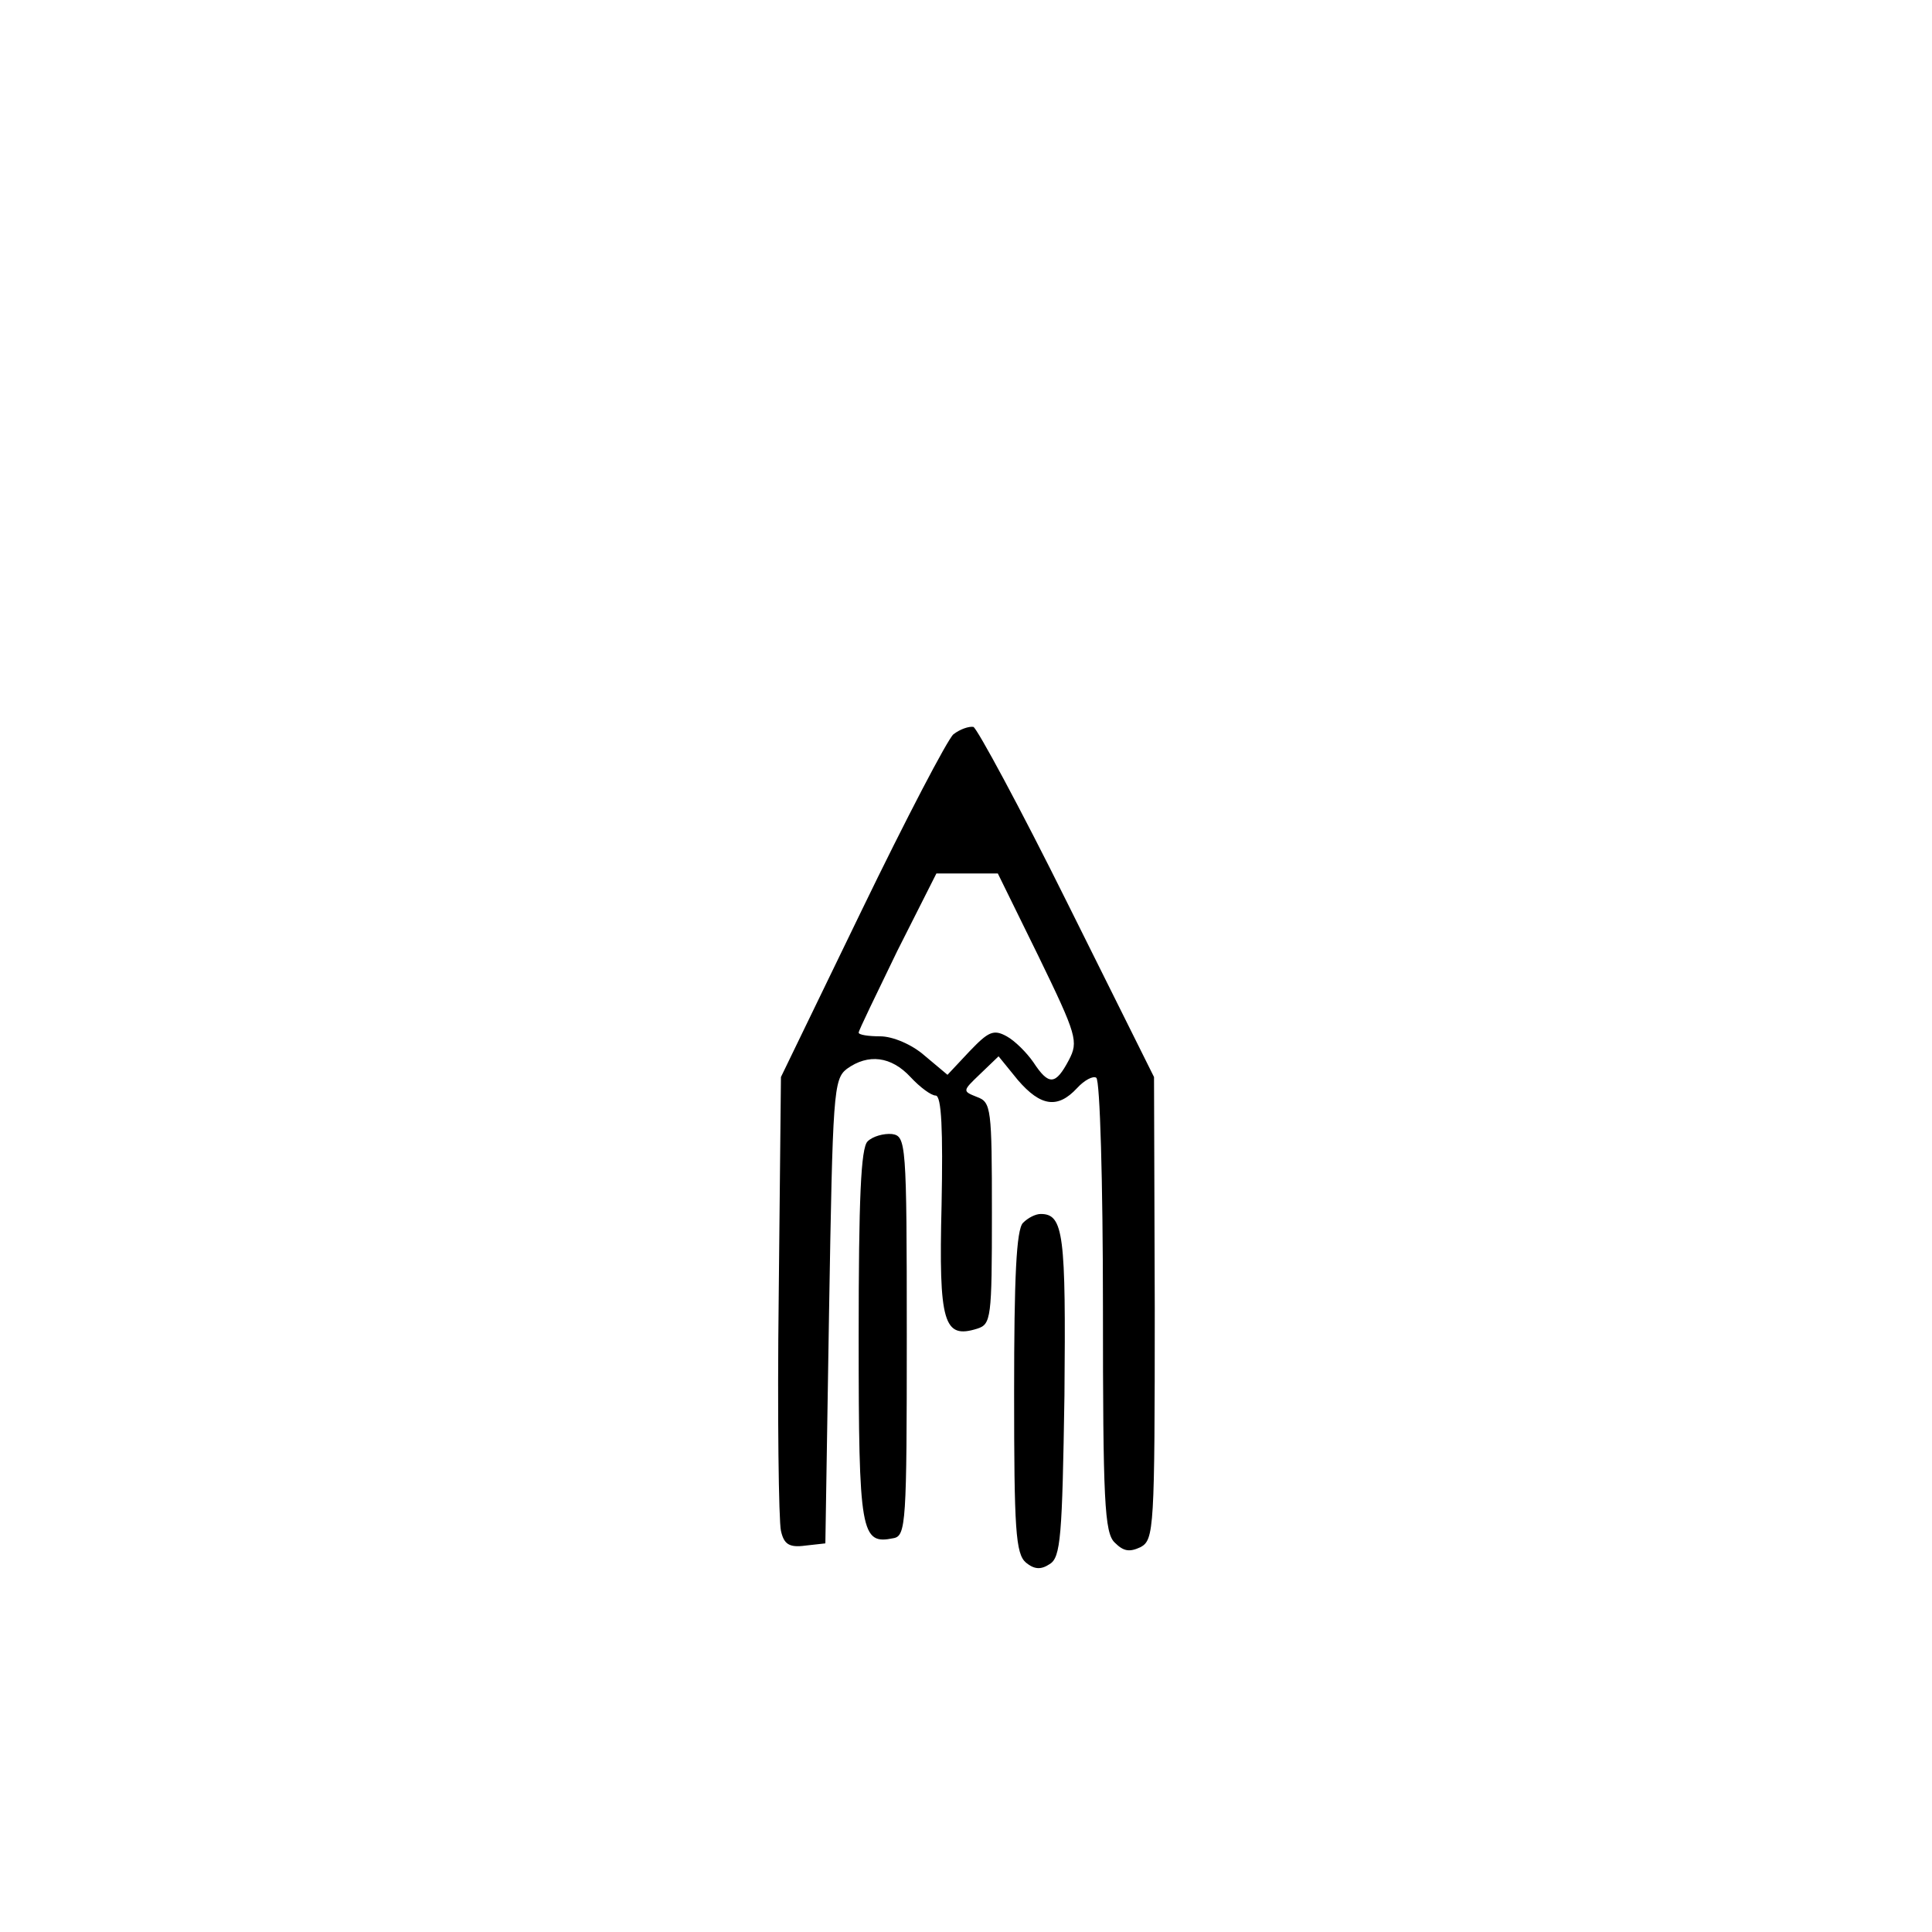
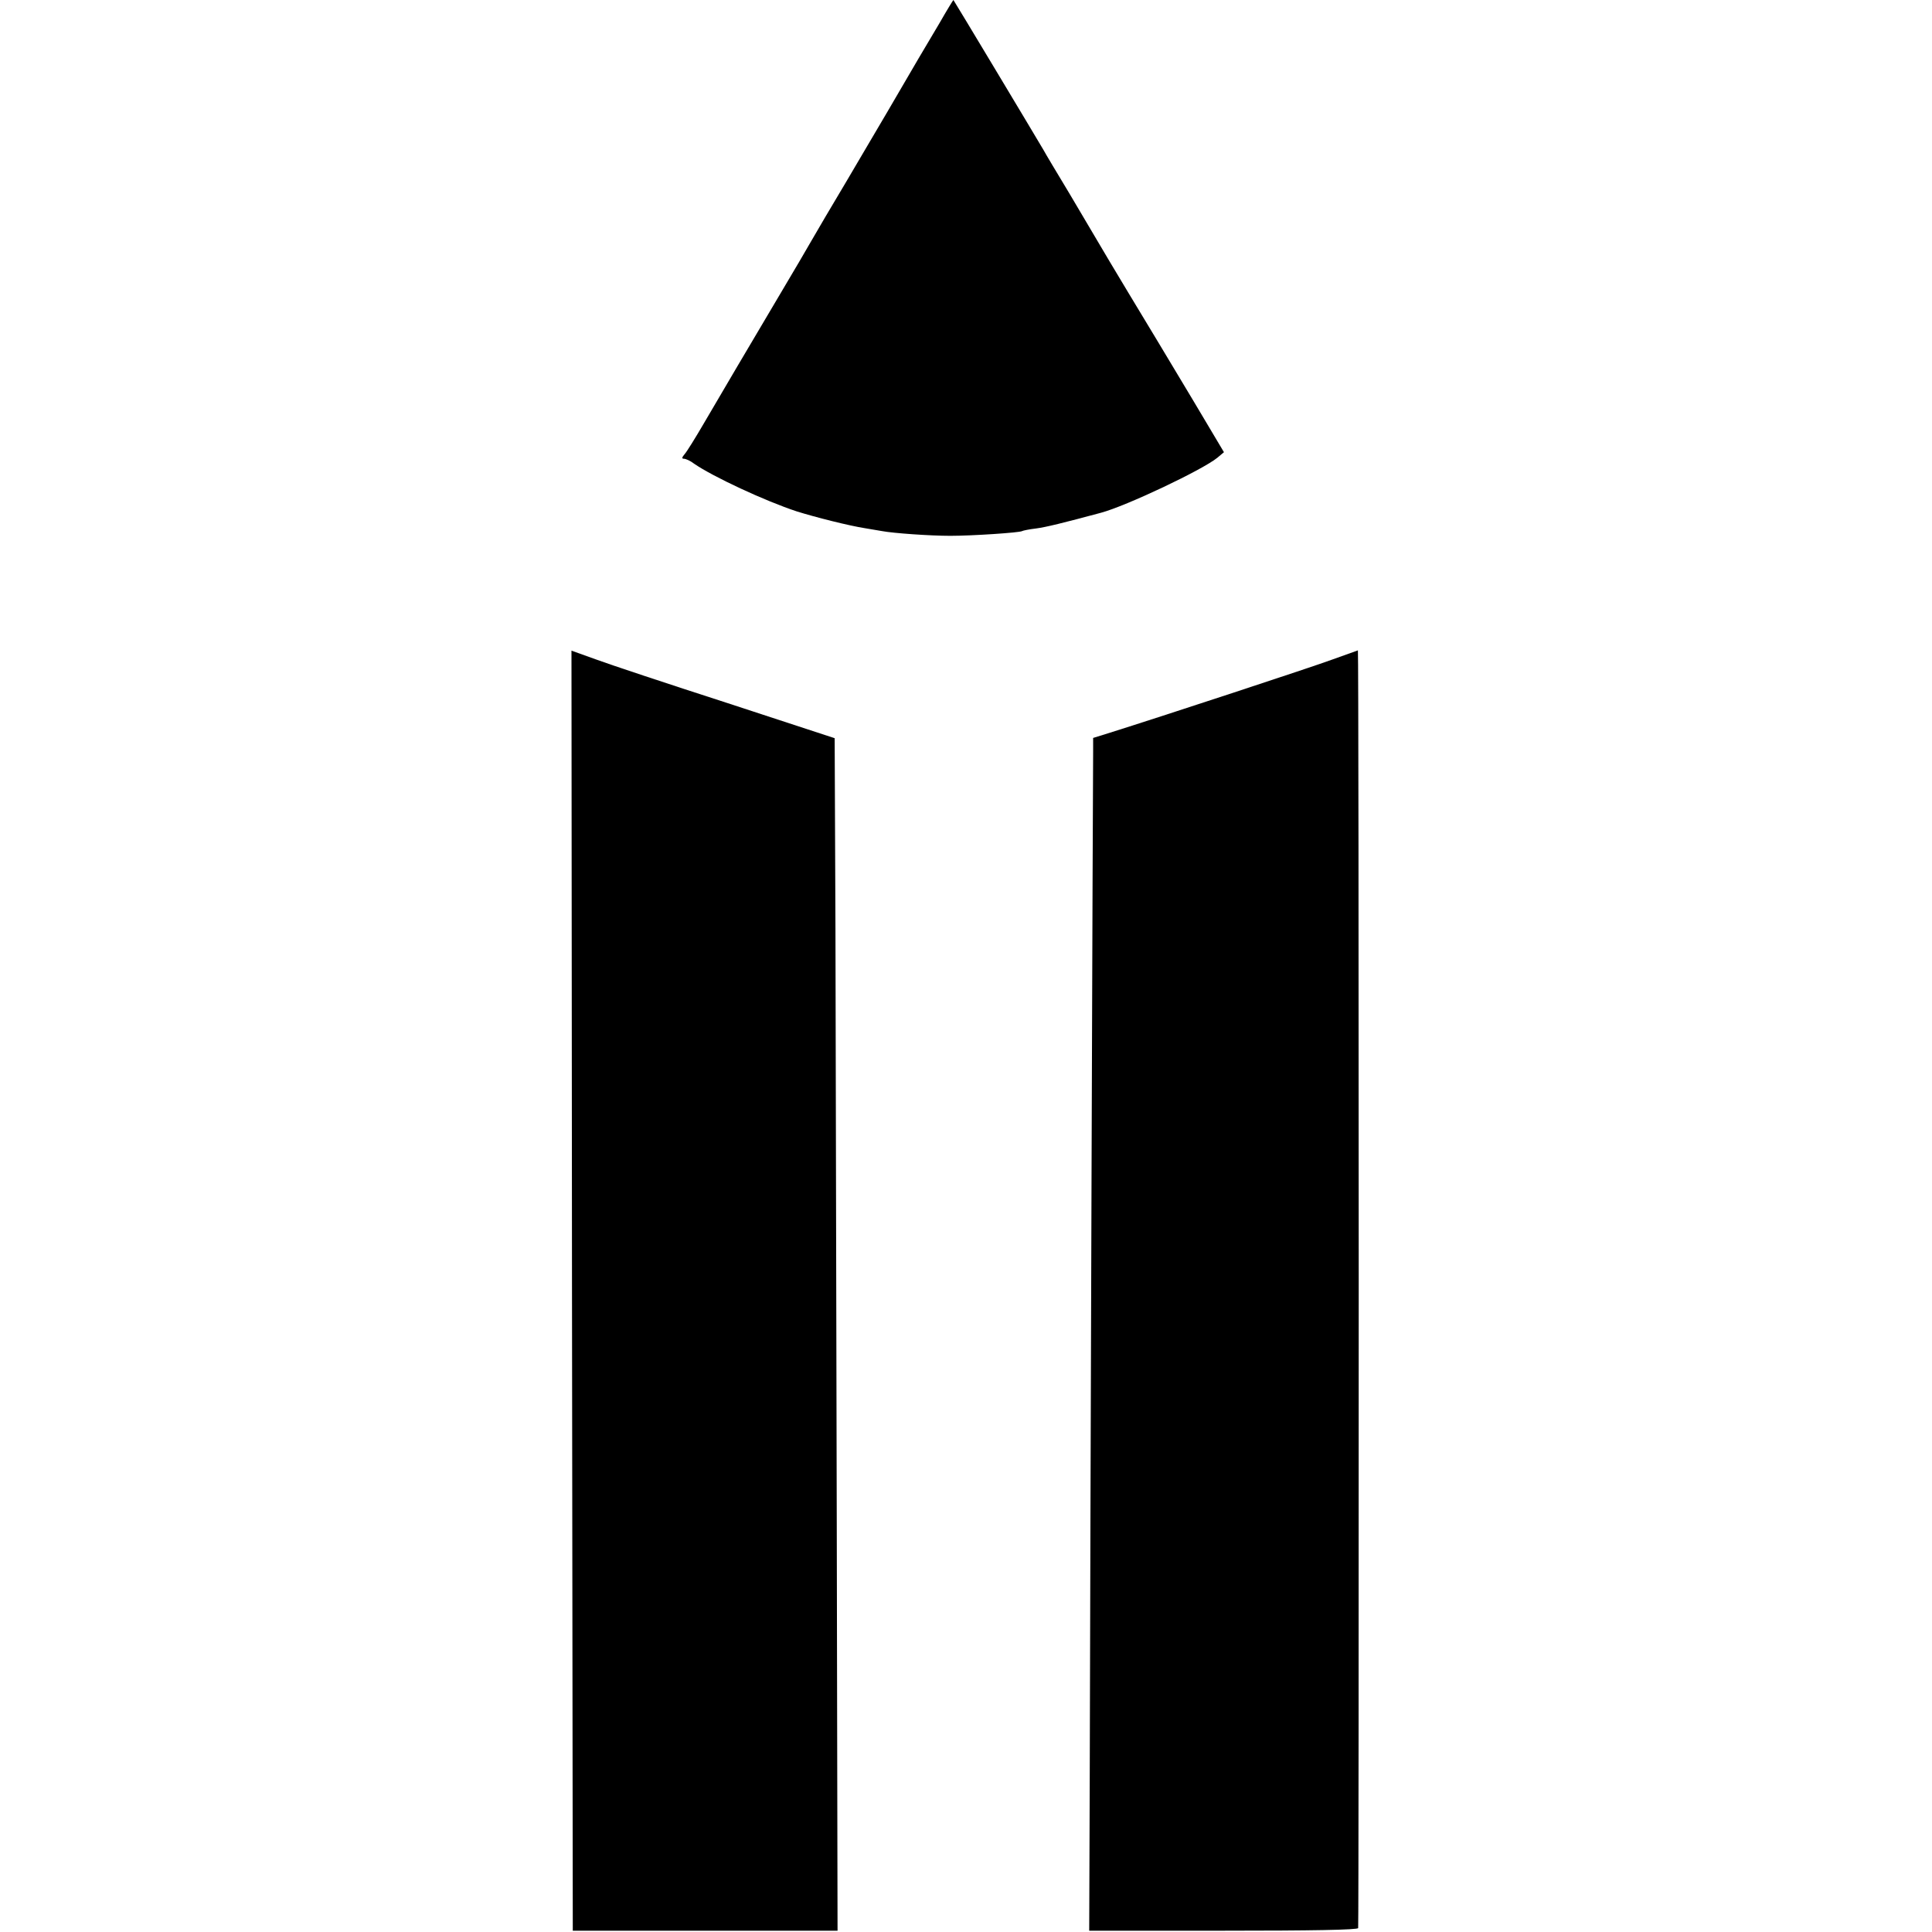
- <svg xmlns="http://www.w3.org/2000/svg" version="1.0" width="261pt" height="261pt" viewBox="0 0 261 261" preserveAspectRatio="xMidYMid meet">
-   <g transform="translate(0,261) scale(0.1,-0.1)" fill="#000000" stroke="none">
-     <path d="M1288 1618 c-8 -7 -64 -114 -124 -238 l-109 -225 -3 -295 c-2 -162 0 -305 3 -318 4 -18 11 -23 33 -20 l27 3 5 313 c5 296 6 314 24 328 29 21 60 17 86 -11 13 -14 28 -25 34 -25 8 0 10 -47 8 -148 -4 -160 3 -181 48 -167 19 6 20 14 20 156 0 142 -1 150 -20 157 -20 8 -20 8 4 31 l25 24 26 -32 c31 -36 54 -39 80 -11 10 11 22 17 26 14 5 -3 9 -142 9 -309 0 -262 2 -306 16 -319 12 -12 20 -13 35 -6 18 10 19 25 19 323 l-1 312 -117 235 c-64 129 -122 236 -127 238 -6 1 -18 -3 -27 -10z m115 -300 c52 -107 54 -115 41 -140 -18 -34 -27 -35 -48 -3 -9 13 -25 29 -36 35 -18 10 -25 6 -50 -20 l-30 -32 -31 26 c-17 15 -43 26 -60 26 -16 0 -29 2 -29 5 0 3 24 52 52 110 l53 105 41 0 42 0 55 -112z" />
-     <path d="M1172 1068 c-9 -9 -12 -77 -12 -264 0 -266 3 -281 47 -272 17 3 18 21 18 273 0 263 -1 270 -20 273 -11 1 -26 -3 -33 -10z" />
-     <path d="M1382 958 c-9 -9 -12 -74 -12 -229 0 -185 2 -218 16 -230 11 -9 20 -10 32 -2 15 9 17 37 20 228 2 217 -1 245 -32 245 -7 0 -17 -5 -24 -12z" />
+ <svg xmlns="http://www.w3.org/2000/svg" version="1.0" width="737pt" height="737pt" viewBox="0 0 737 737" preserveAspectRatio="xMidYMid meet">
+   <g transform="translate(0,737) scale(0.1,-0.1)" fill="#000000" stroke="none">
+     <path d="M3584 7282 c-29 -48 -118 -199 -198 -337 -81 -137 -151 -257 -156 -265 -51 -85 -119 -201 -135 -229 -11 -20 -67 -115 -124 -211 -124 -209 -207 -350 -286 -485 -32 -55 -65 -108 -73 -117 -11 -13 -12 -18 -3 -18 7 0 25 -8 39 -19 71 -49 270 -142 392 -182 70 -22 201 -55 260 -64 25 -4 54 -9 65 -11 42 -8 183 -18 260 -18 84 0 264 12 274 18 3 2 27 7 53 10 38 5 103 21 248 60 97 26 388 164 444 210 l25 21 -119 200 c-66 110 -124 207 -129 215 -27 44 -210 348 -231 385 -14 24 -63 107 -110 186 -47 78 -92 153 -100 168 -43 73 -342 571 -343 571 -1 0 -25 -39 -53 -88z" />
+     <path d="M2182 2446 l3 -2441 505 0 505 0 -3 1550 c-2 853 -4 1876 -5 2274 l-3 725 -409 134 c-226 73 -452 148 -503 167 l-92 33 2 -2442z" />
+     <path d="M5085 4855 c-75 -28 -656 -219 -857 -282 l-58 -18 0 -50 c-1 -54 -11 -2986 -13 -3925 l-2 -575 513 0 c335 0 512 3 513 10 3 56 3 4875 -1 4874 -3 -1 -45 -16 -95 -34z" />
  </g>
</svg>
